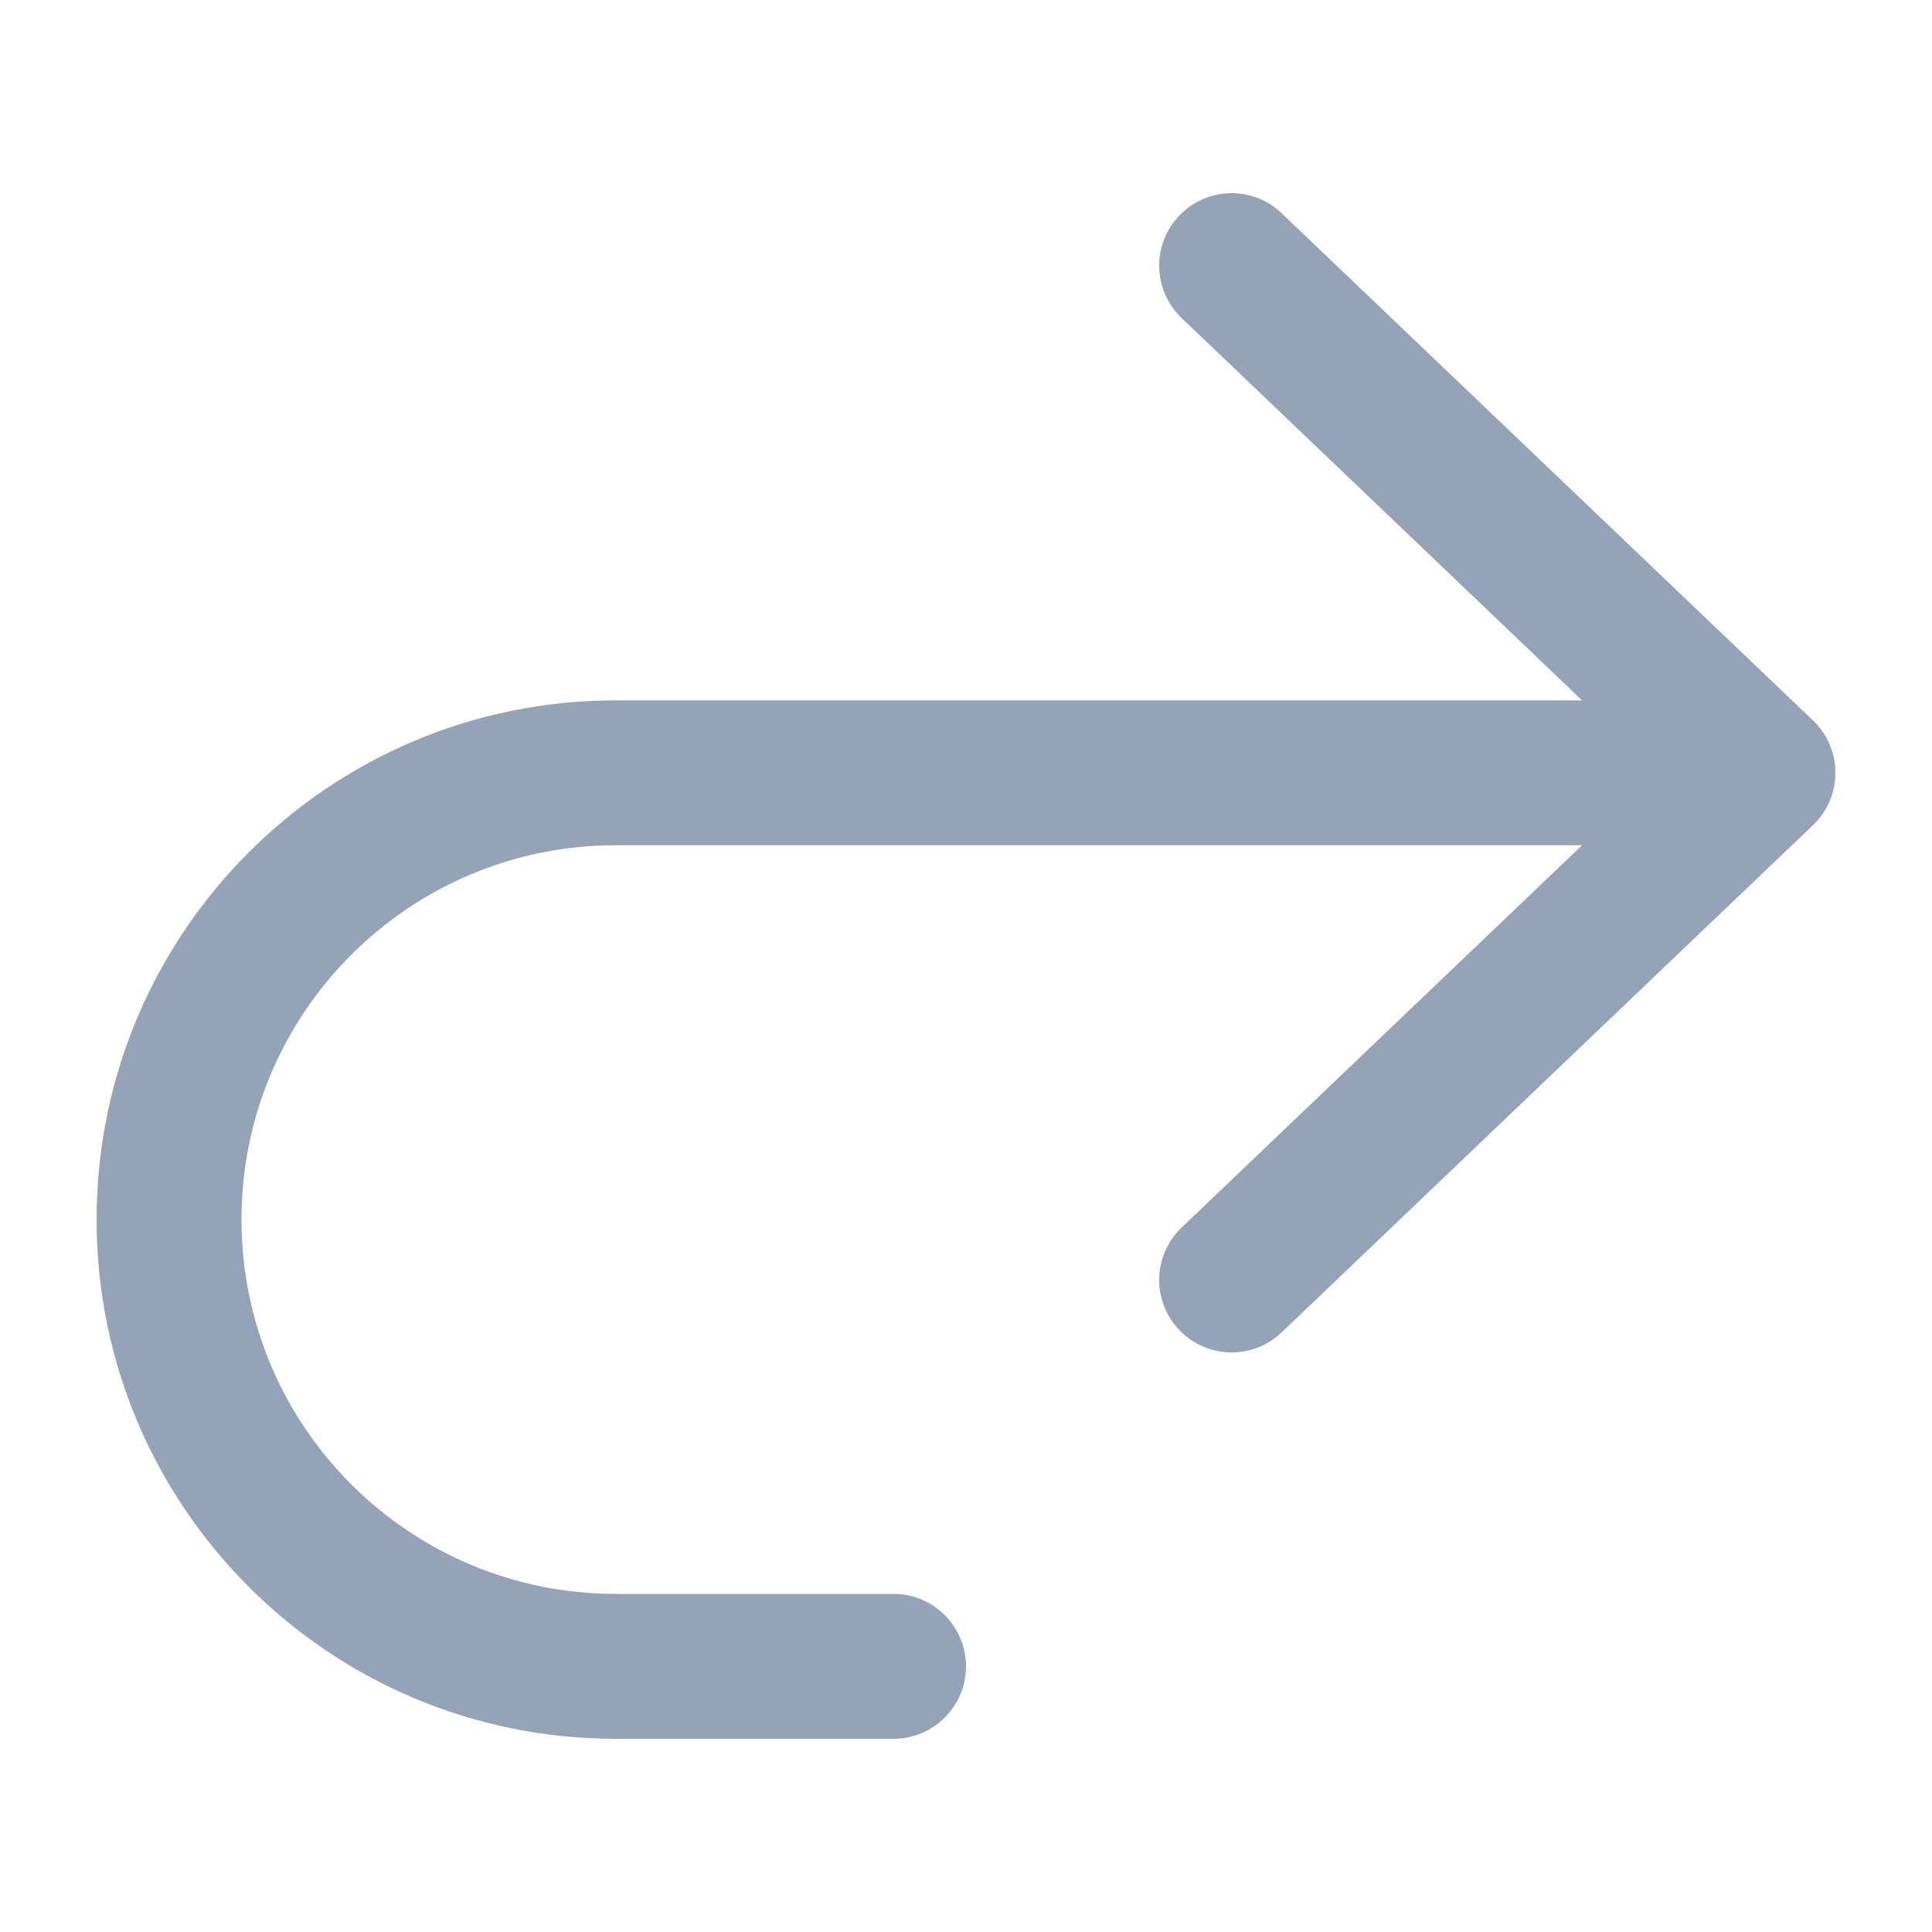
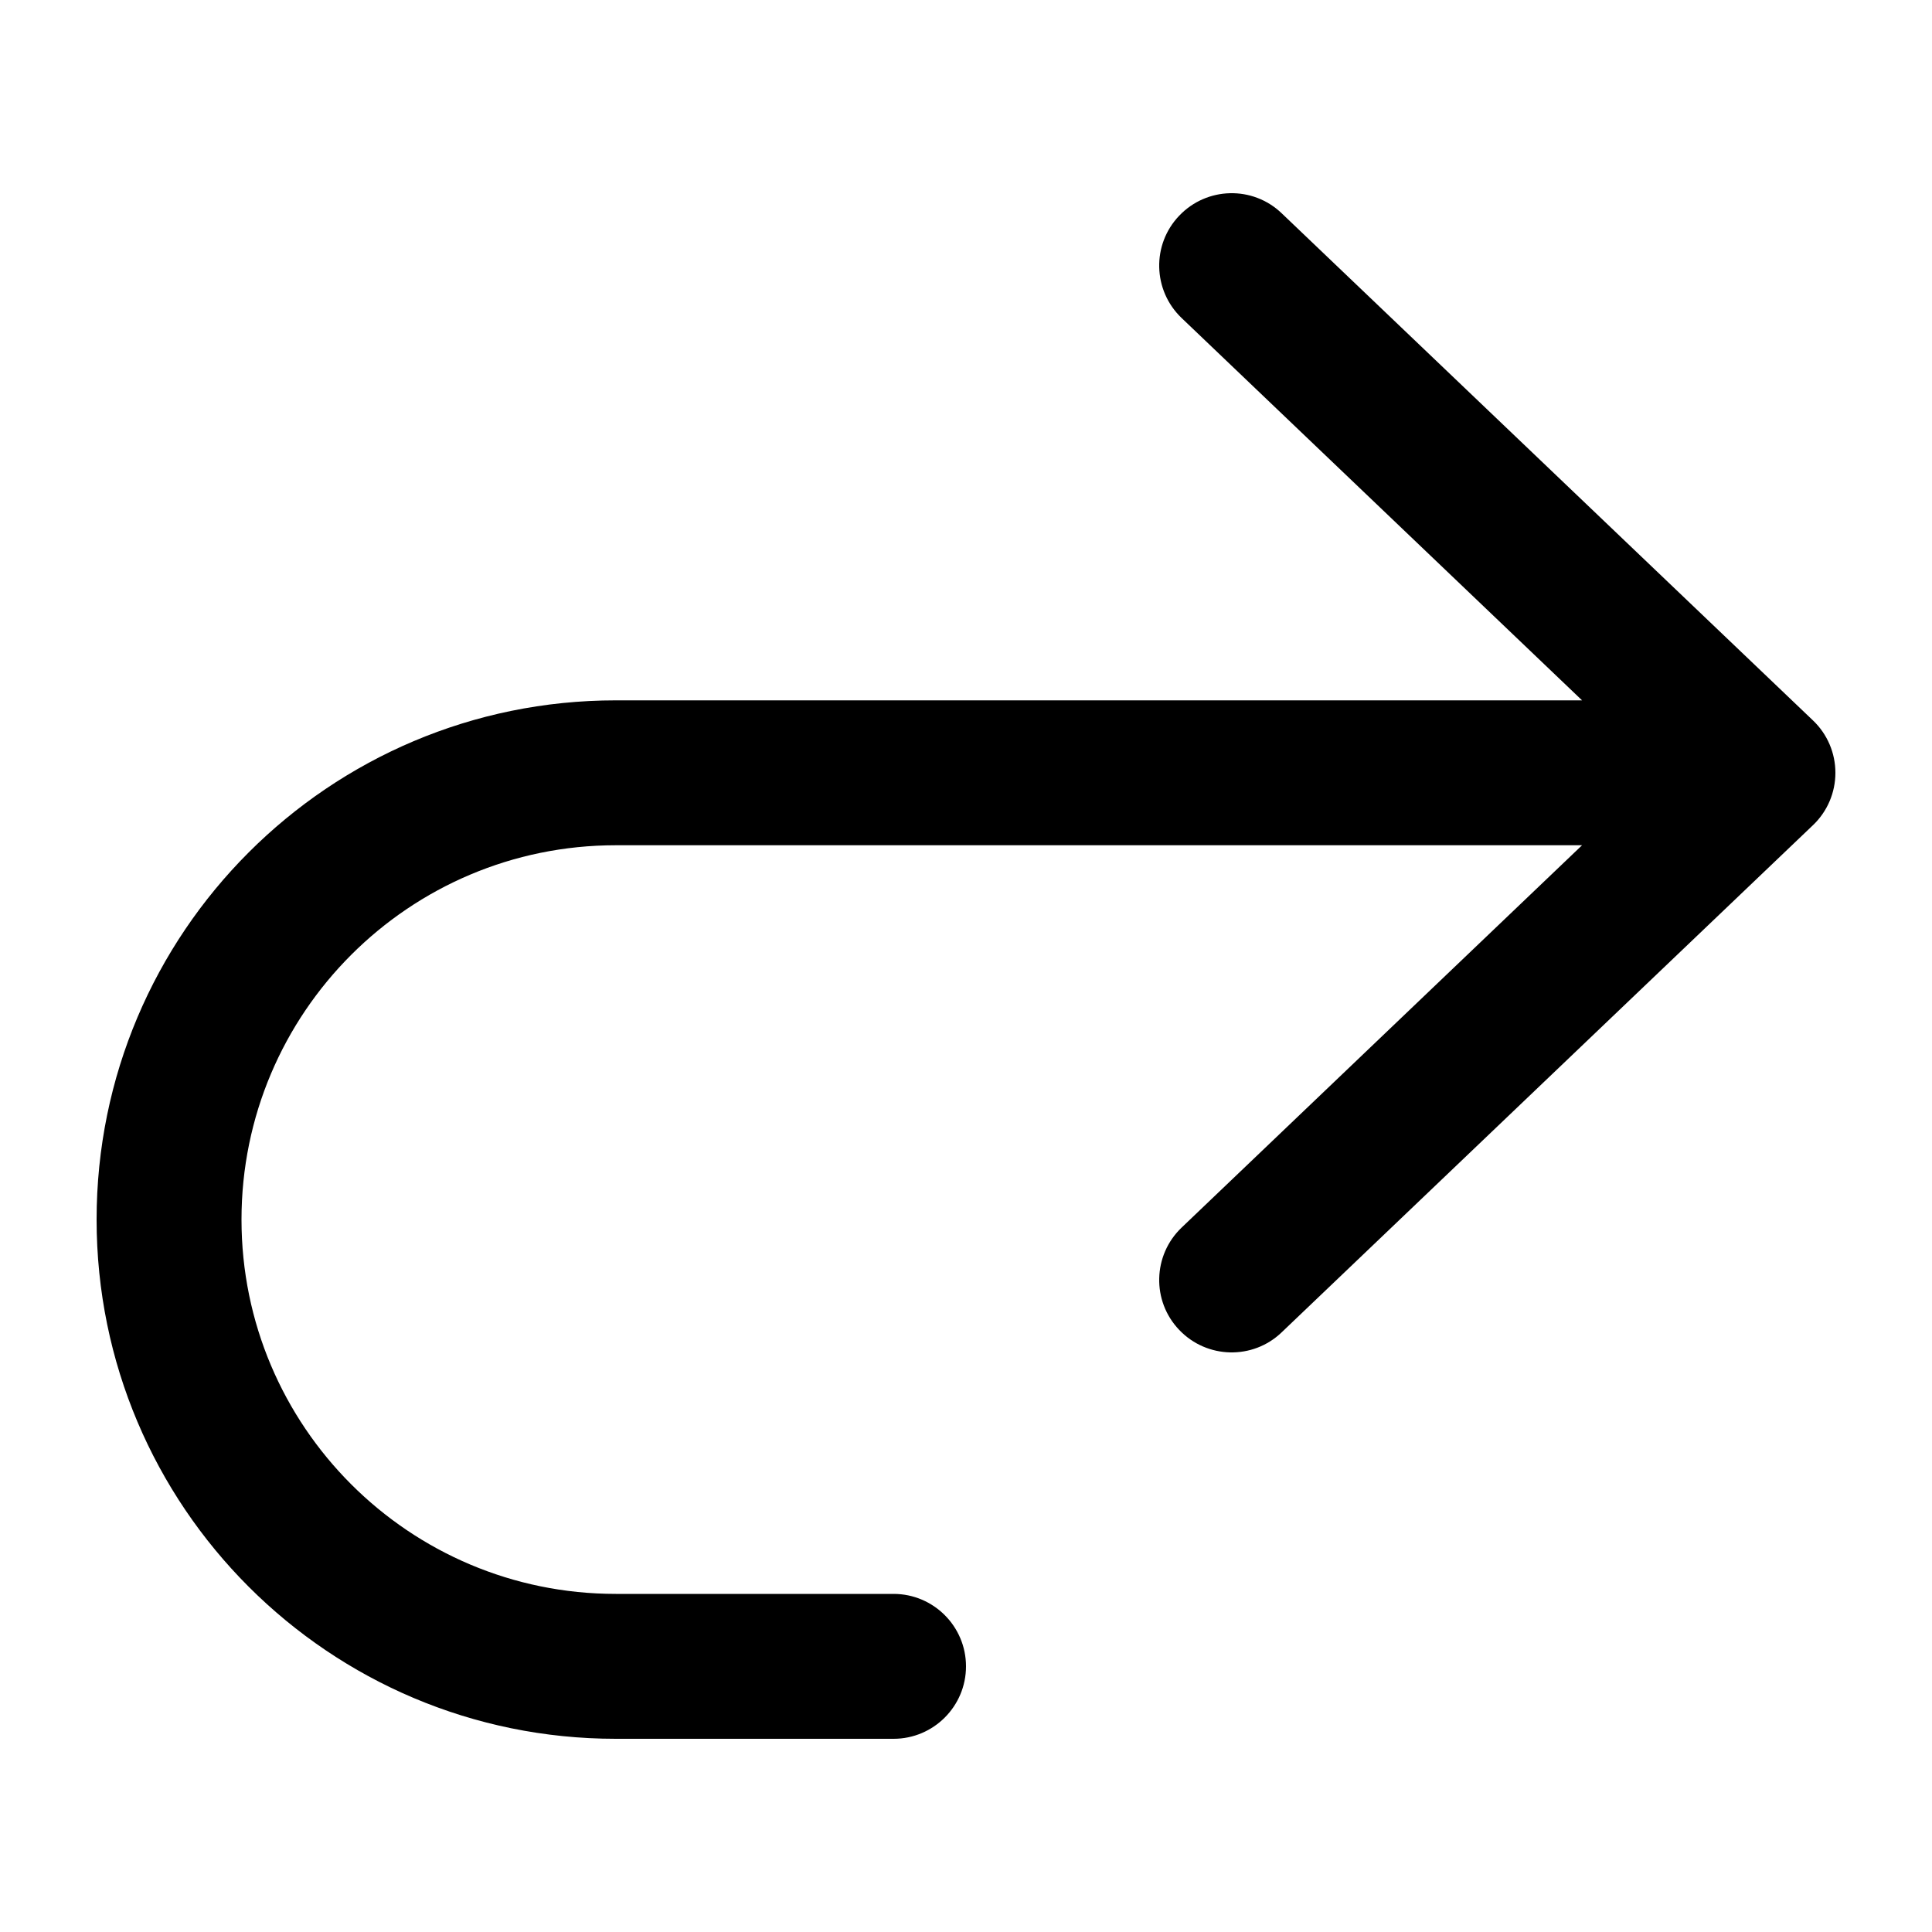
<svg xmlns="http://www.w3.org/2000/svg" width="16" height="16" viewBox="0 0 16 16" fill="none">
  <g id="arrow_uturn_right">
-     <path id="vector" fill-rule="evenodd" clip-rule="evenodd" d="M9.766 1.786C9.537 2.025 9.546 2.405 9.786 2.634L13.102 5.8H5.1C2.725 5.8 0.8 7.725 0.8 10.1C0.8 12.475 2.725 14.4 5.1 14.4H7.4C7.731 14.4 8 14.131 8 13.8C8 13.469 7.731 13.2 7.4 13.2H5.1C3.388 13.2 2 11.812 2 10.1C2 8.388 3.388 7 5.1 7H13.102L9.786 10.166C9.546 10.395 9.537 10.775 9.766 11.014C9.995 11.254 10.375 11.263 10.614 11.034L15.014 6.834C15.133 6.721 15.2 6.564 15.2 6.4C15.2 6.236 15.133 6.079 15.014 5.966L10.614 1.766C10.375 1.537 9.995 1.546 9.766 1.786Z" fill="#94A3B8" />
+     <path id="vector" fill-rule="evenodd" clip-rule="evenodd" d="M9.766 1.786C9.537 2.025 9.546 2.405 9.786 2.634L13.102 5.8H5.1C2.725 5.8 0.8 7.725 0.8 10.1C0.8 12.475 2.725 14.4 5.1 14.4H7.4C7.731 14.4 8 14.131 8 13.8C8 13.469 7.731 13.2 7.4 13.2H5.1C3.388 13.2 2 11.812 2 10.1C2 8.388 3.388 7 5.1 7H13.102L9.786 10.166C9.546 10.395 9.537 10.775 9.766 11.014C9.995 11.254 10.375 11.263 10.614 11.034L15.014 6.834C15.133 6.721 15.2 6.564 15.2 6.4C15.2 6.236 15.133 6.079 15.014 5.966L10.614 1.766C10.375 1.537 9.995 1.546 9.766 1.786Z" fill="currentColor" />
  </g>
</svg>
